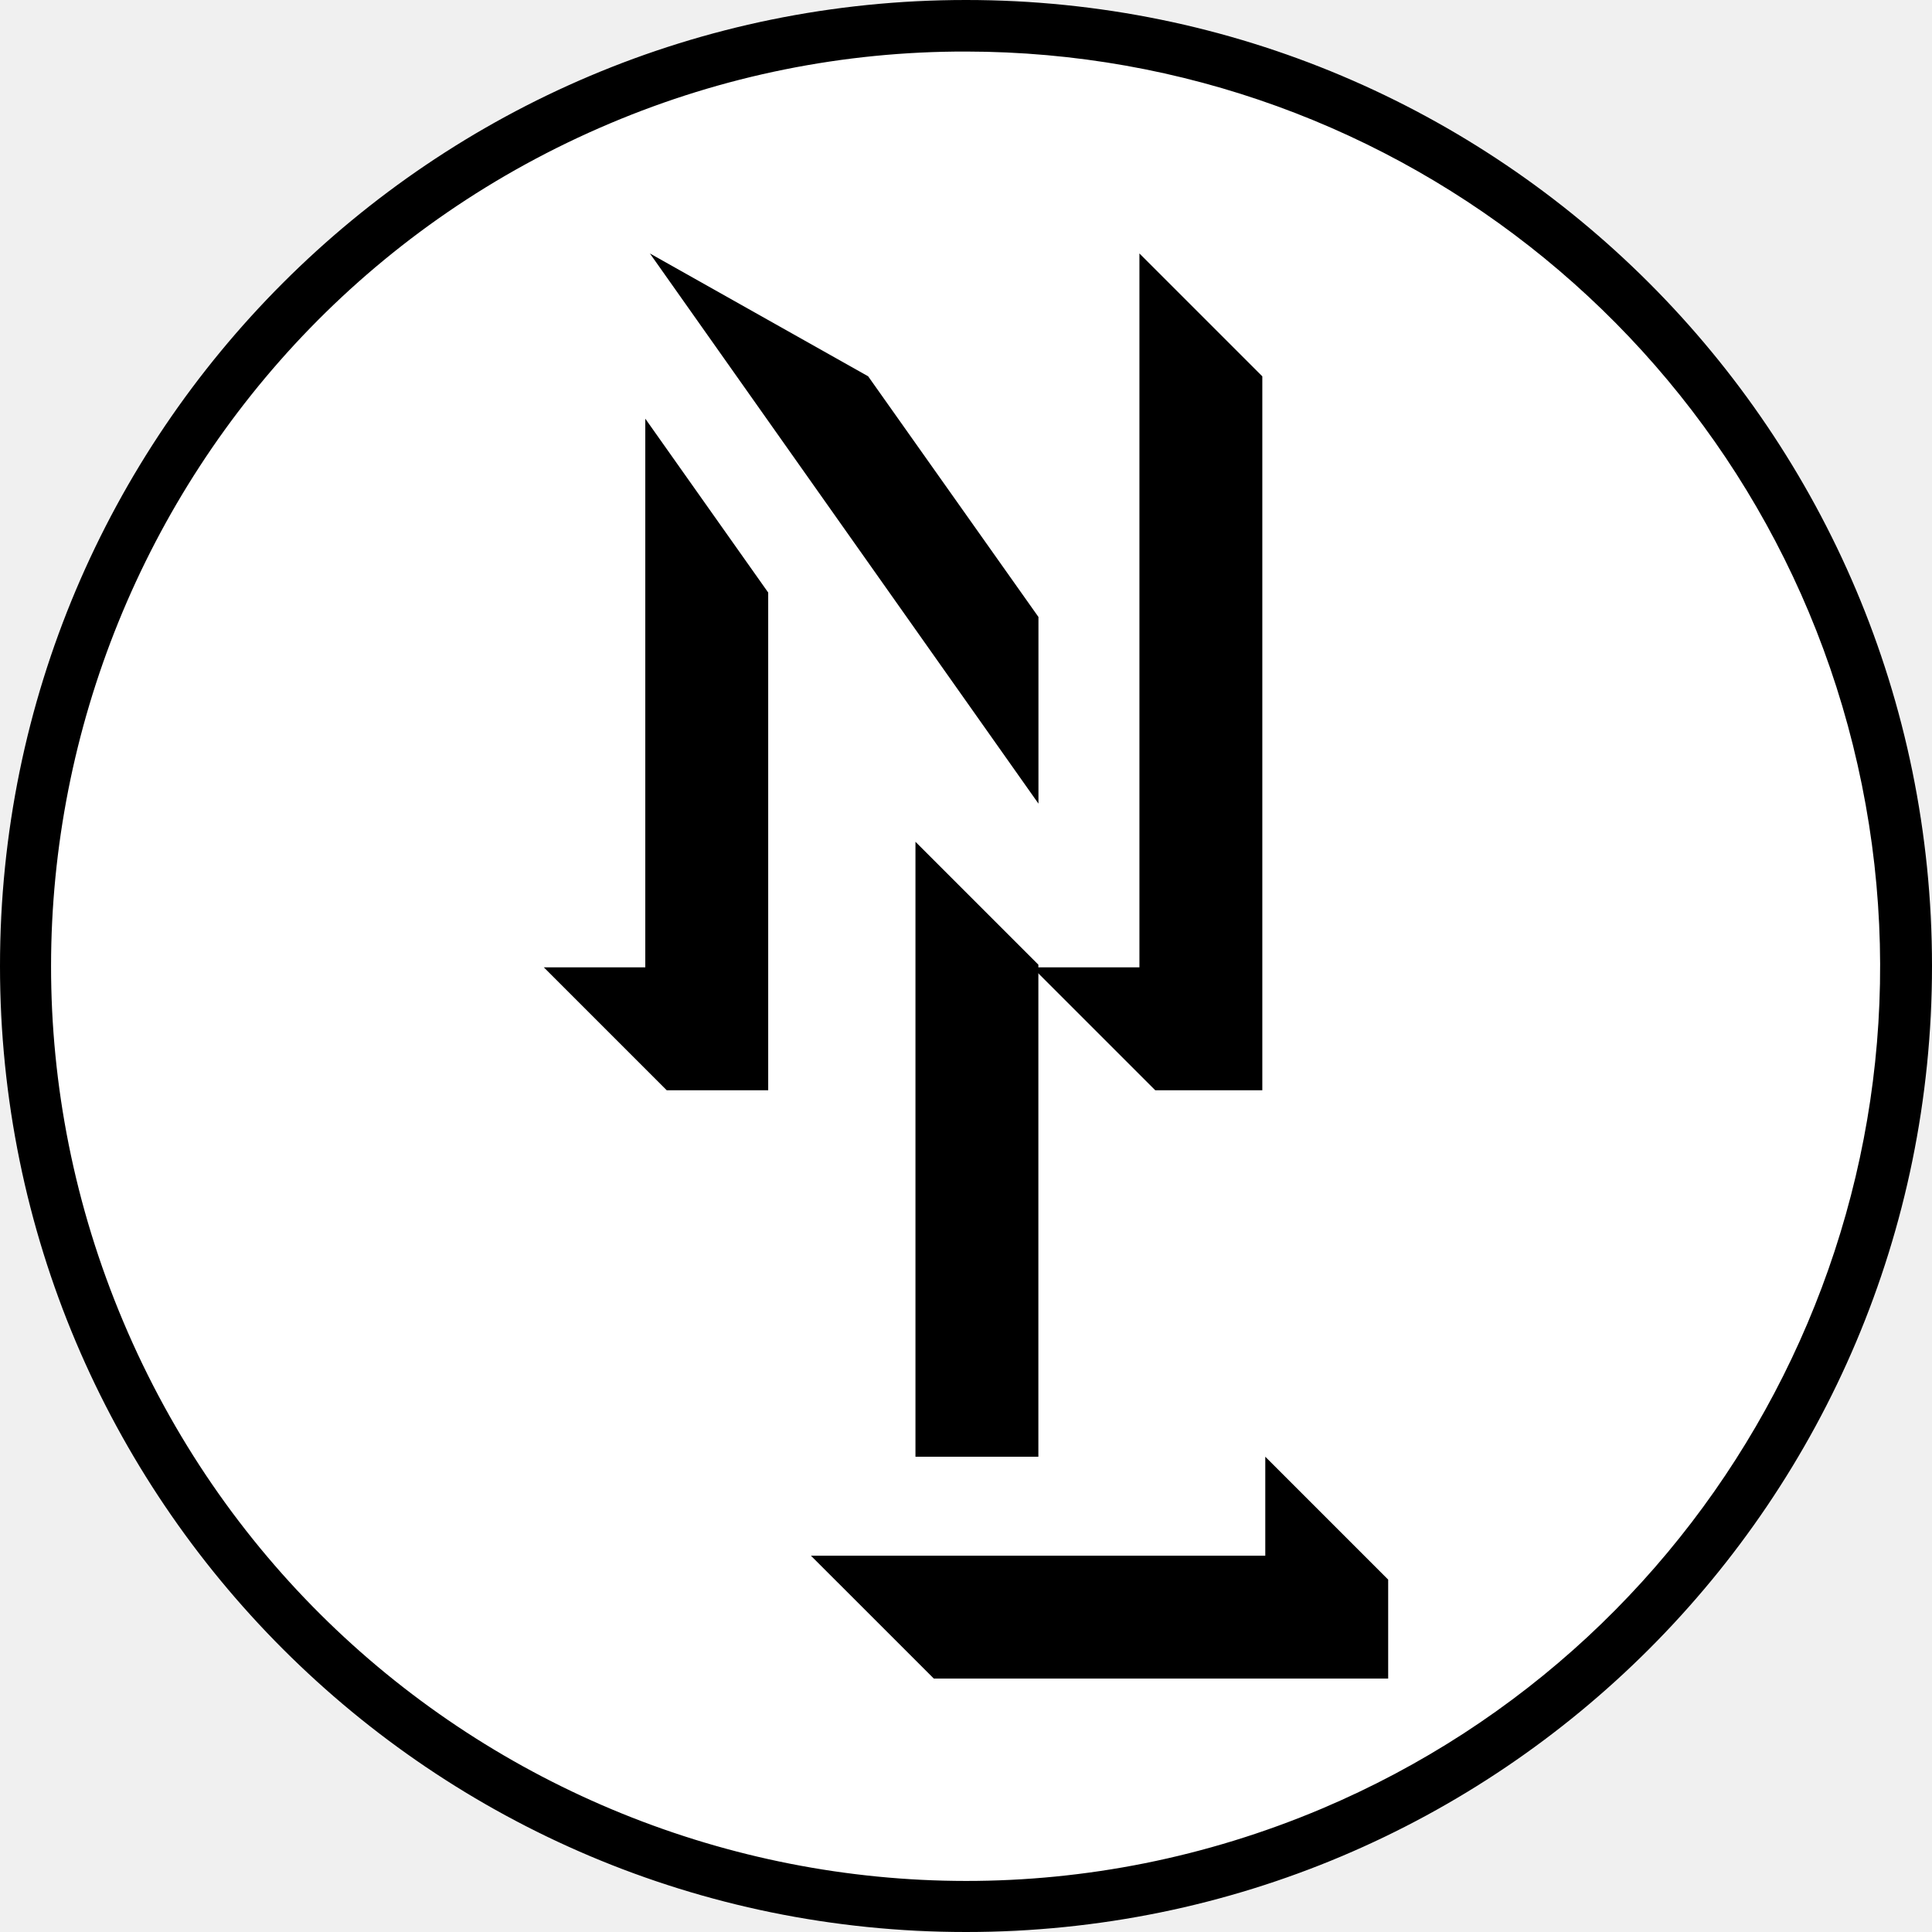
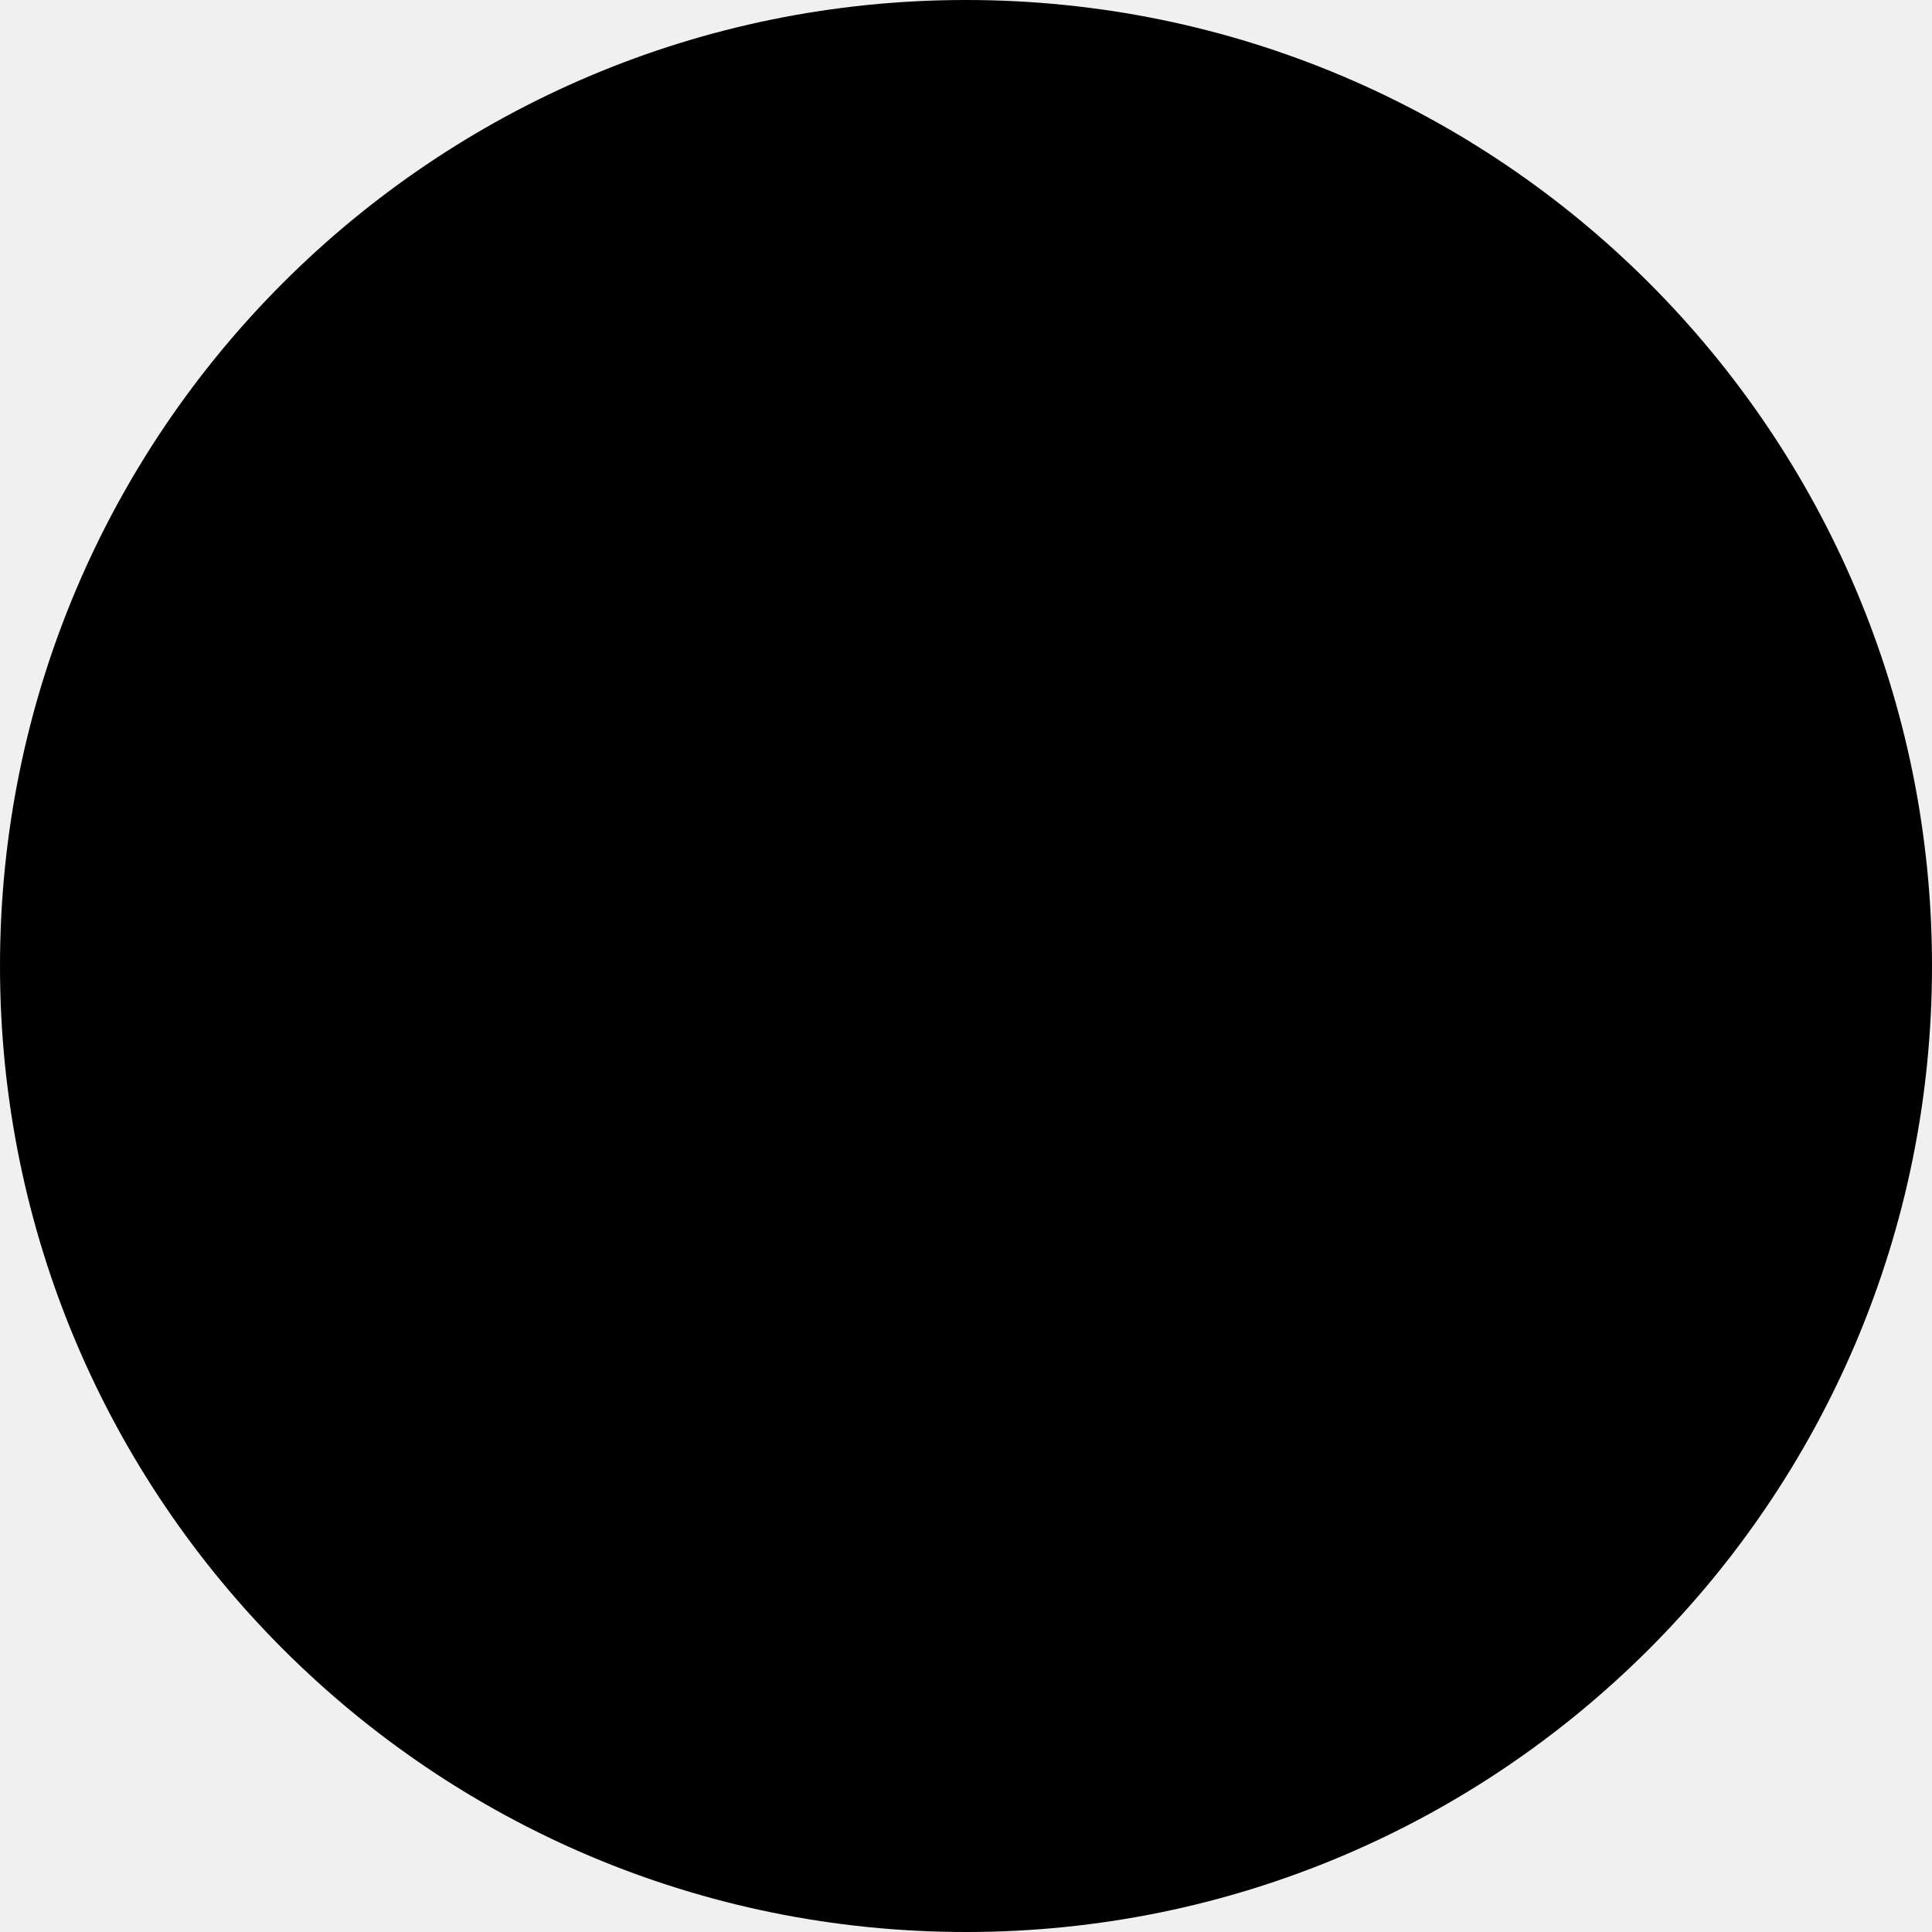
<svg xmlns="http://www.w3.org/2000/svg" id="Layer_1" data-name="Layer 1" viewBox="0 0 937 937">
  <defs>
    <style>
      .cls-1 {
        fill: #fff;
      }
    </style>
+     <linearGradient id="grad1" x1="0%" y1="0%" x2="100%" y2="0%">
+       <stop offset="0%" style="stop-color:rgb(255,255,0);stop-opacity:1" />
+       <stop offset="100%" style="stop-color:rgb(255,0,0);stop-opacity:1" />
+     </linearGradient>
  </defs>
  <g>
-     <path class="cls-1" d="M500,956A456.12,456.12,0,0,1,322.51,79.83a456.12,456.12,0,0,1,355,840.34A453,453,0,0,1,500,956Z" transform="translate(-31.5 -31.5)" />
+     <path class="cls-1555" d="M500,956A456.12,456.12,0,0,1,322.51,79.83a456.12,456.12,0,0,1,355,840.34A453,453,0,0,1,500,956Z" transform="translate(-31.5 -31.5)" />
    <path d="M500,56.5A443.63,443.63,0,0,1,672.62,908.66,443.62,443.62,0,0,1,327.38,91.34,440.69,440.69,0,0,1,500,56.5m0-25C241.25,31.5,31.5,241.25,31.5,500S241.25,968.5,500,968.5,968.5,758.75,968.5,500,758.75,31.5,500,31.5Z" transform="translate(-31.5 -31.5)" />
  </g>
  <g>
    <path d="M295.25,500.66h49.21V234.55l59.61,84.33V560.26H354.85Zm51.44-346.24L452.54,214l82.6,116.73v90.52ZM532.18,500.66h51.93V154.42l59.6,59.6V560.26H591.78Z" transform="translate(-31.5 -31.5)" />
    <path d="M424.79,786H645.15V738l59.6,59.6v48H484.4Zm50.7-346.24,59.61,59.6V738H475.49Z" transform="translate(-31.5 -31.5)" />
  </g>
</svg>
